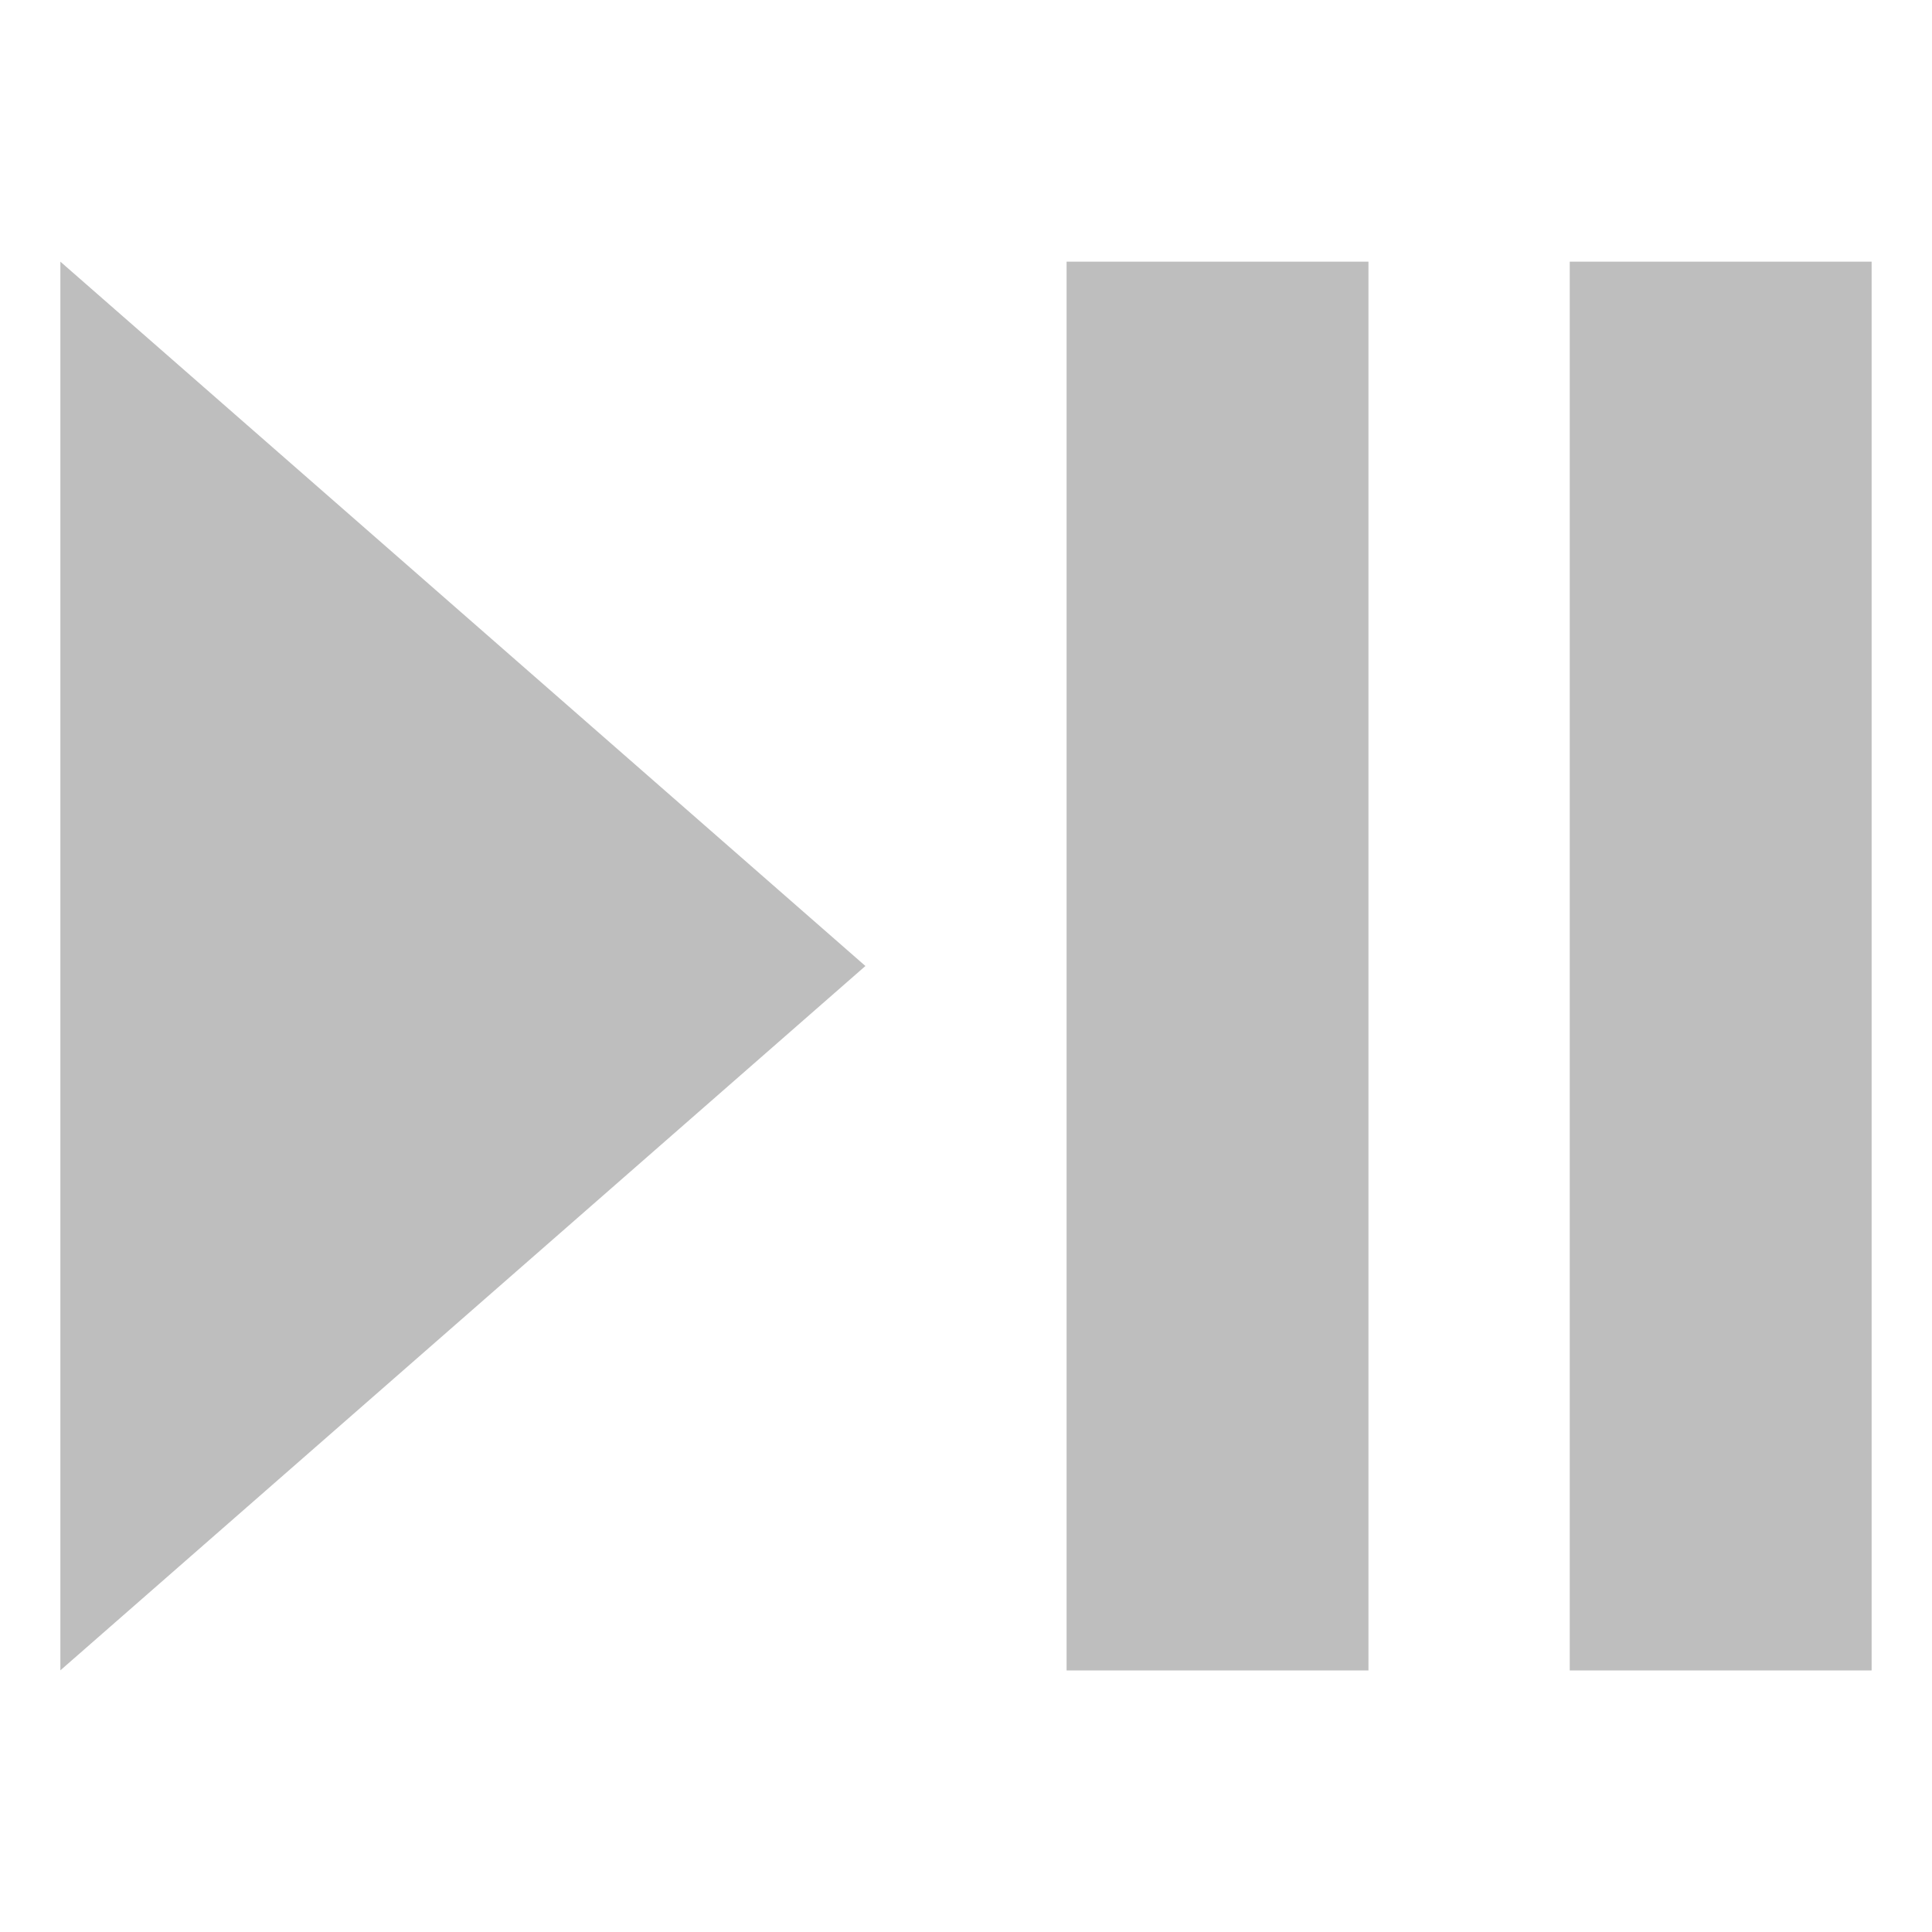
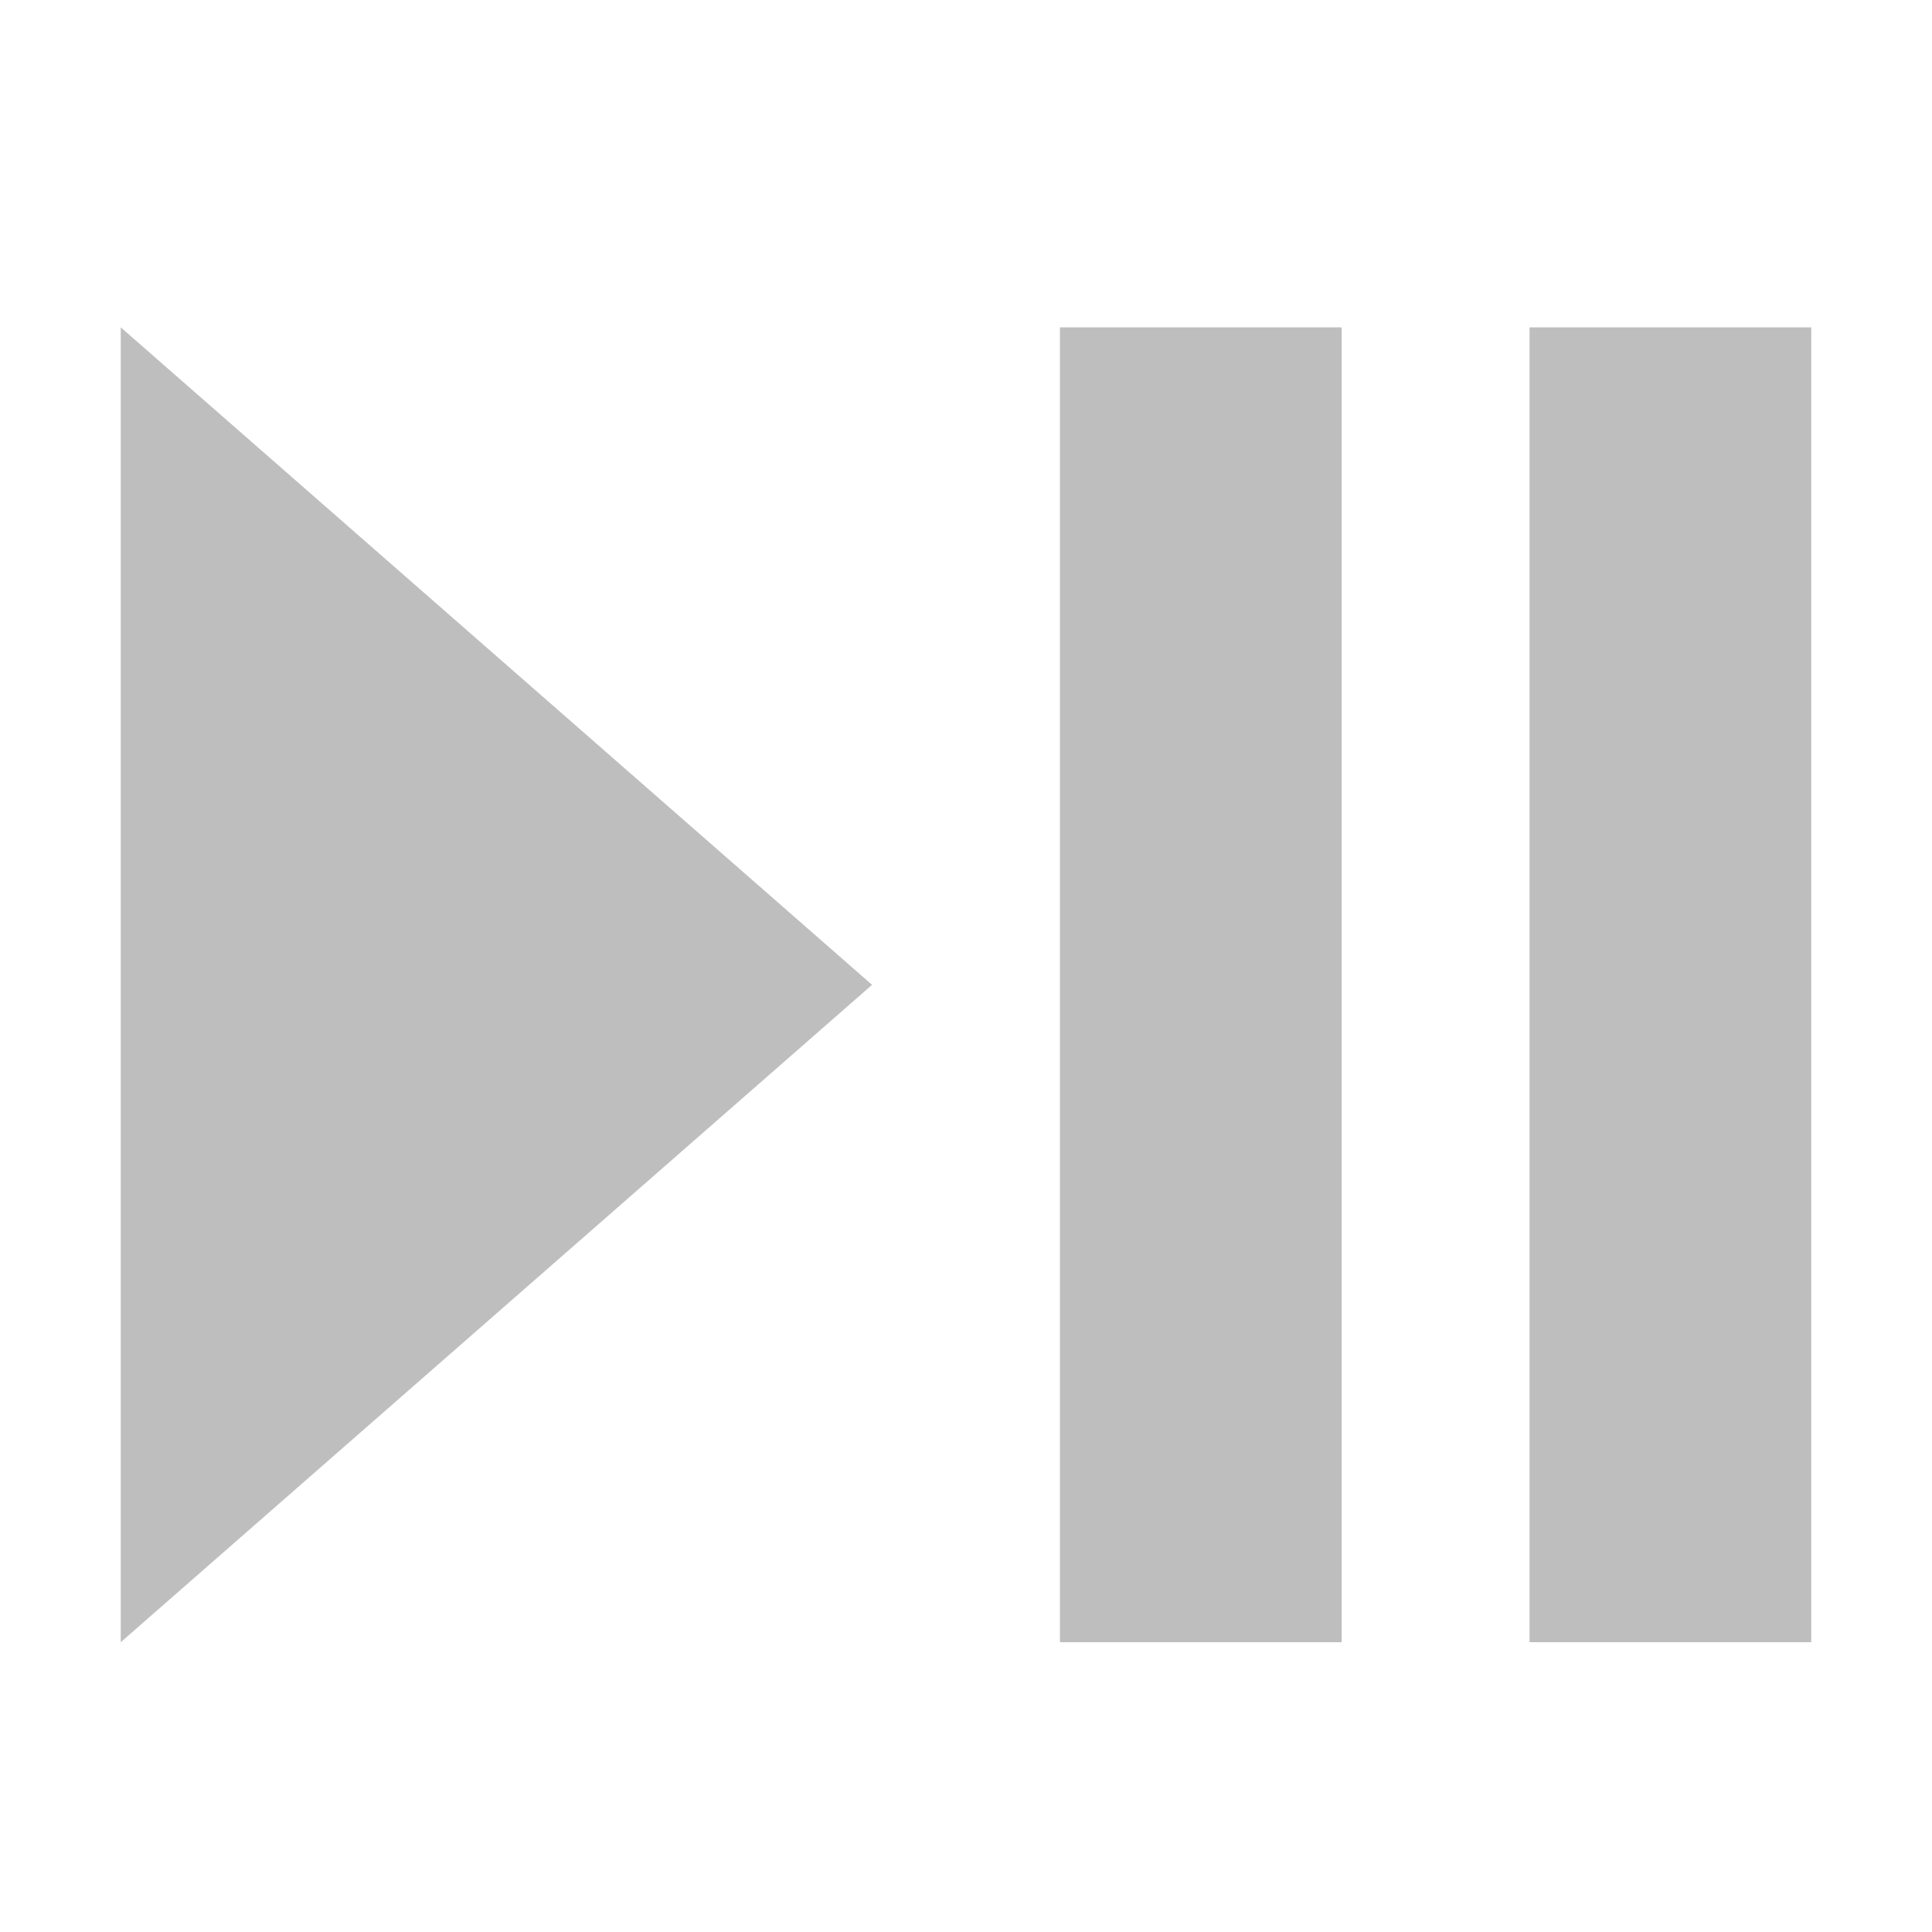
- <svg xmlns="http://www.w3.org/2000/svg" viewBox="0 0 16 16">
+ <svg xmlns="http://www.w3.org/2000/svg" viewBox="0 0 16 16" id="svg3255" version="1.1">
  <defs id="defs3051">
    <style type="text/css" id="current-color-scheme">
      .ColorScheme-Text {
        color:#bebebe;
      }
      </style>
  </defs>
-   <path style="fill:currentColor;fill-opacity:1;stroke:none" class="ColorScheme-Text" d="M 0.5,2.167 0.5,13.833 7.167,8 0.5,2.167 Z m 8.333,0 0,11.667 2.5,0 0,-11.667 -2.5,0 z m 4.167,0 0,11.667 2.5,0 0,-11.667 -2.5,0 z" />
+   <path style="color:#bebebe;fill:currentColor;fill-opacity:1;stroke:none" class="ColorScheme-Text" d="M 1,2.711 1,13.6 7.222,8.156 1,2.711 Z m 7.778,0 0,10.889 2.333,0 0,-10.889 -2.333,0 z m 3.889,0 0,10.889 2.333,0 0,-10.889 -2.333,0 z" id="path3259" />
</svg>
